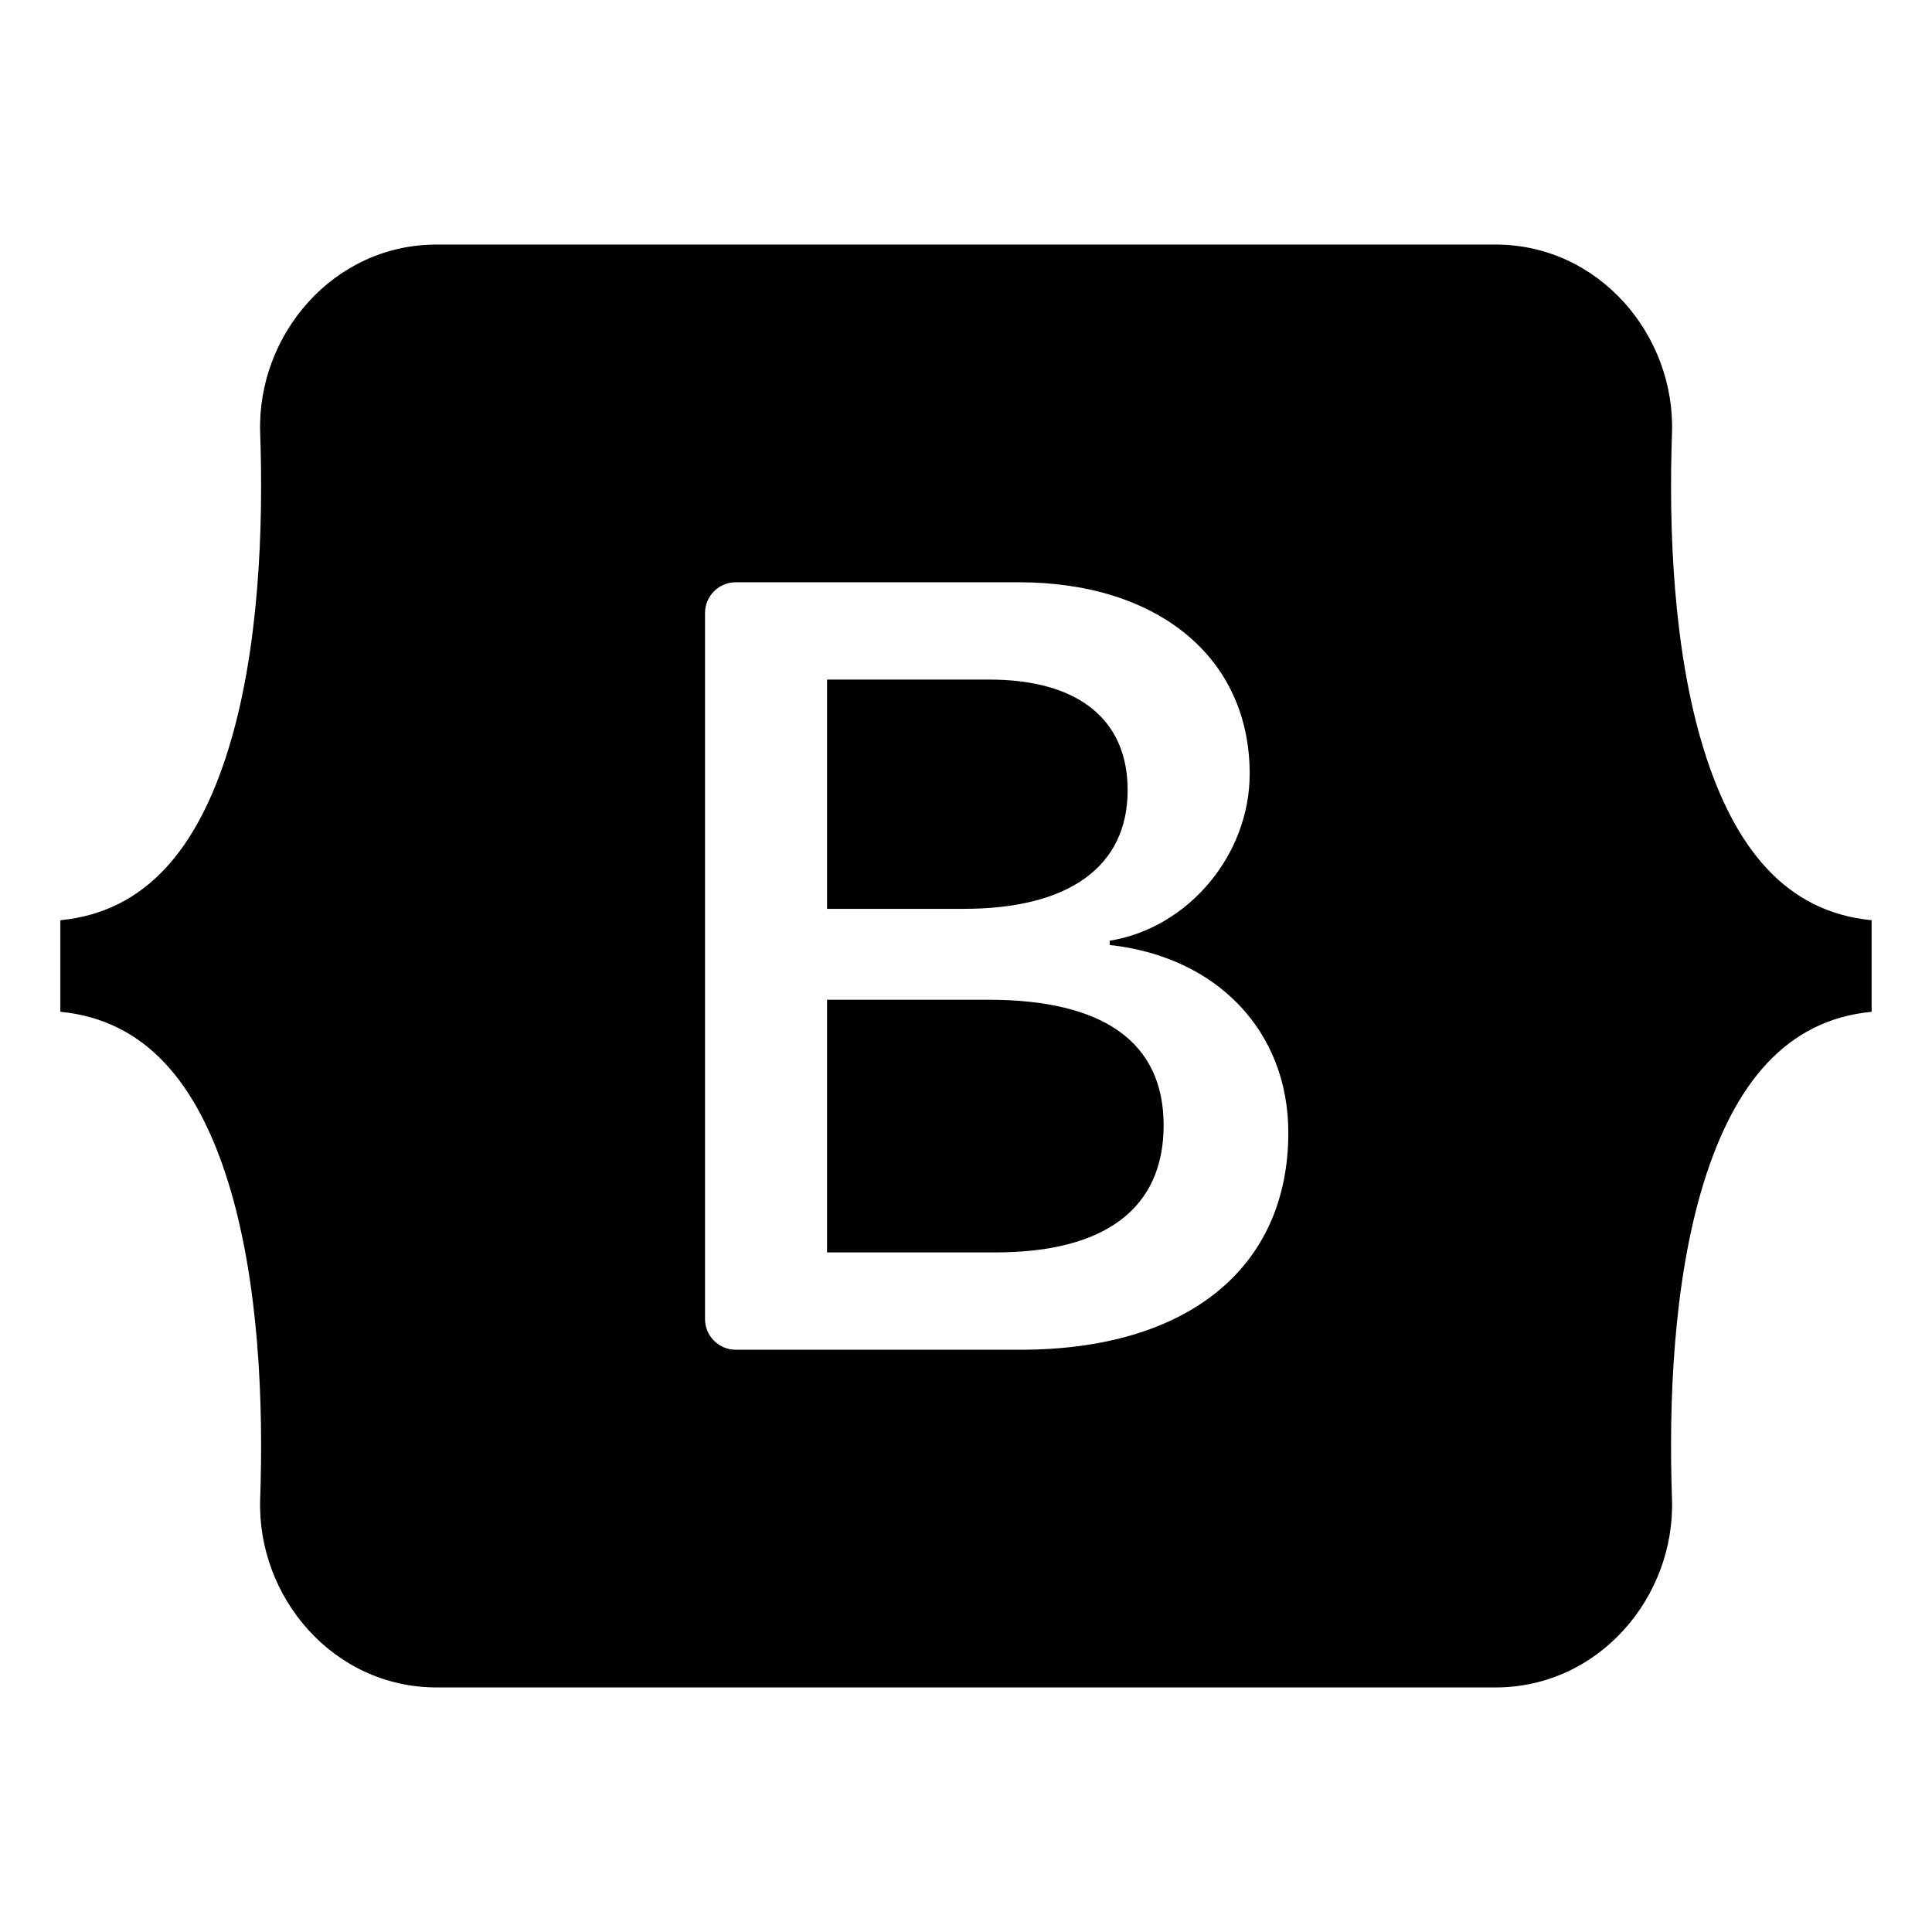
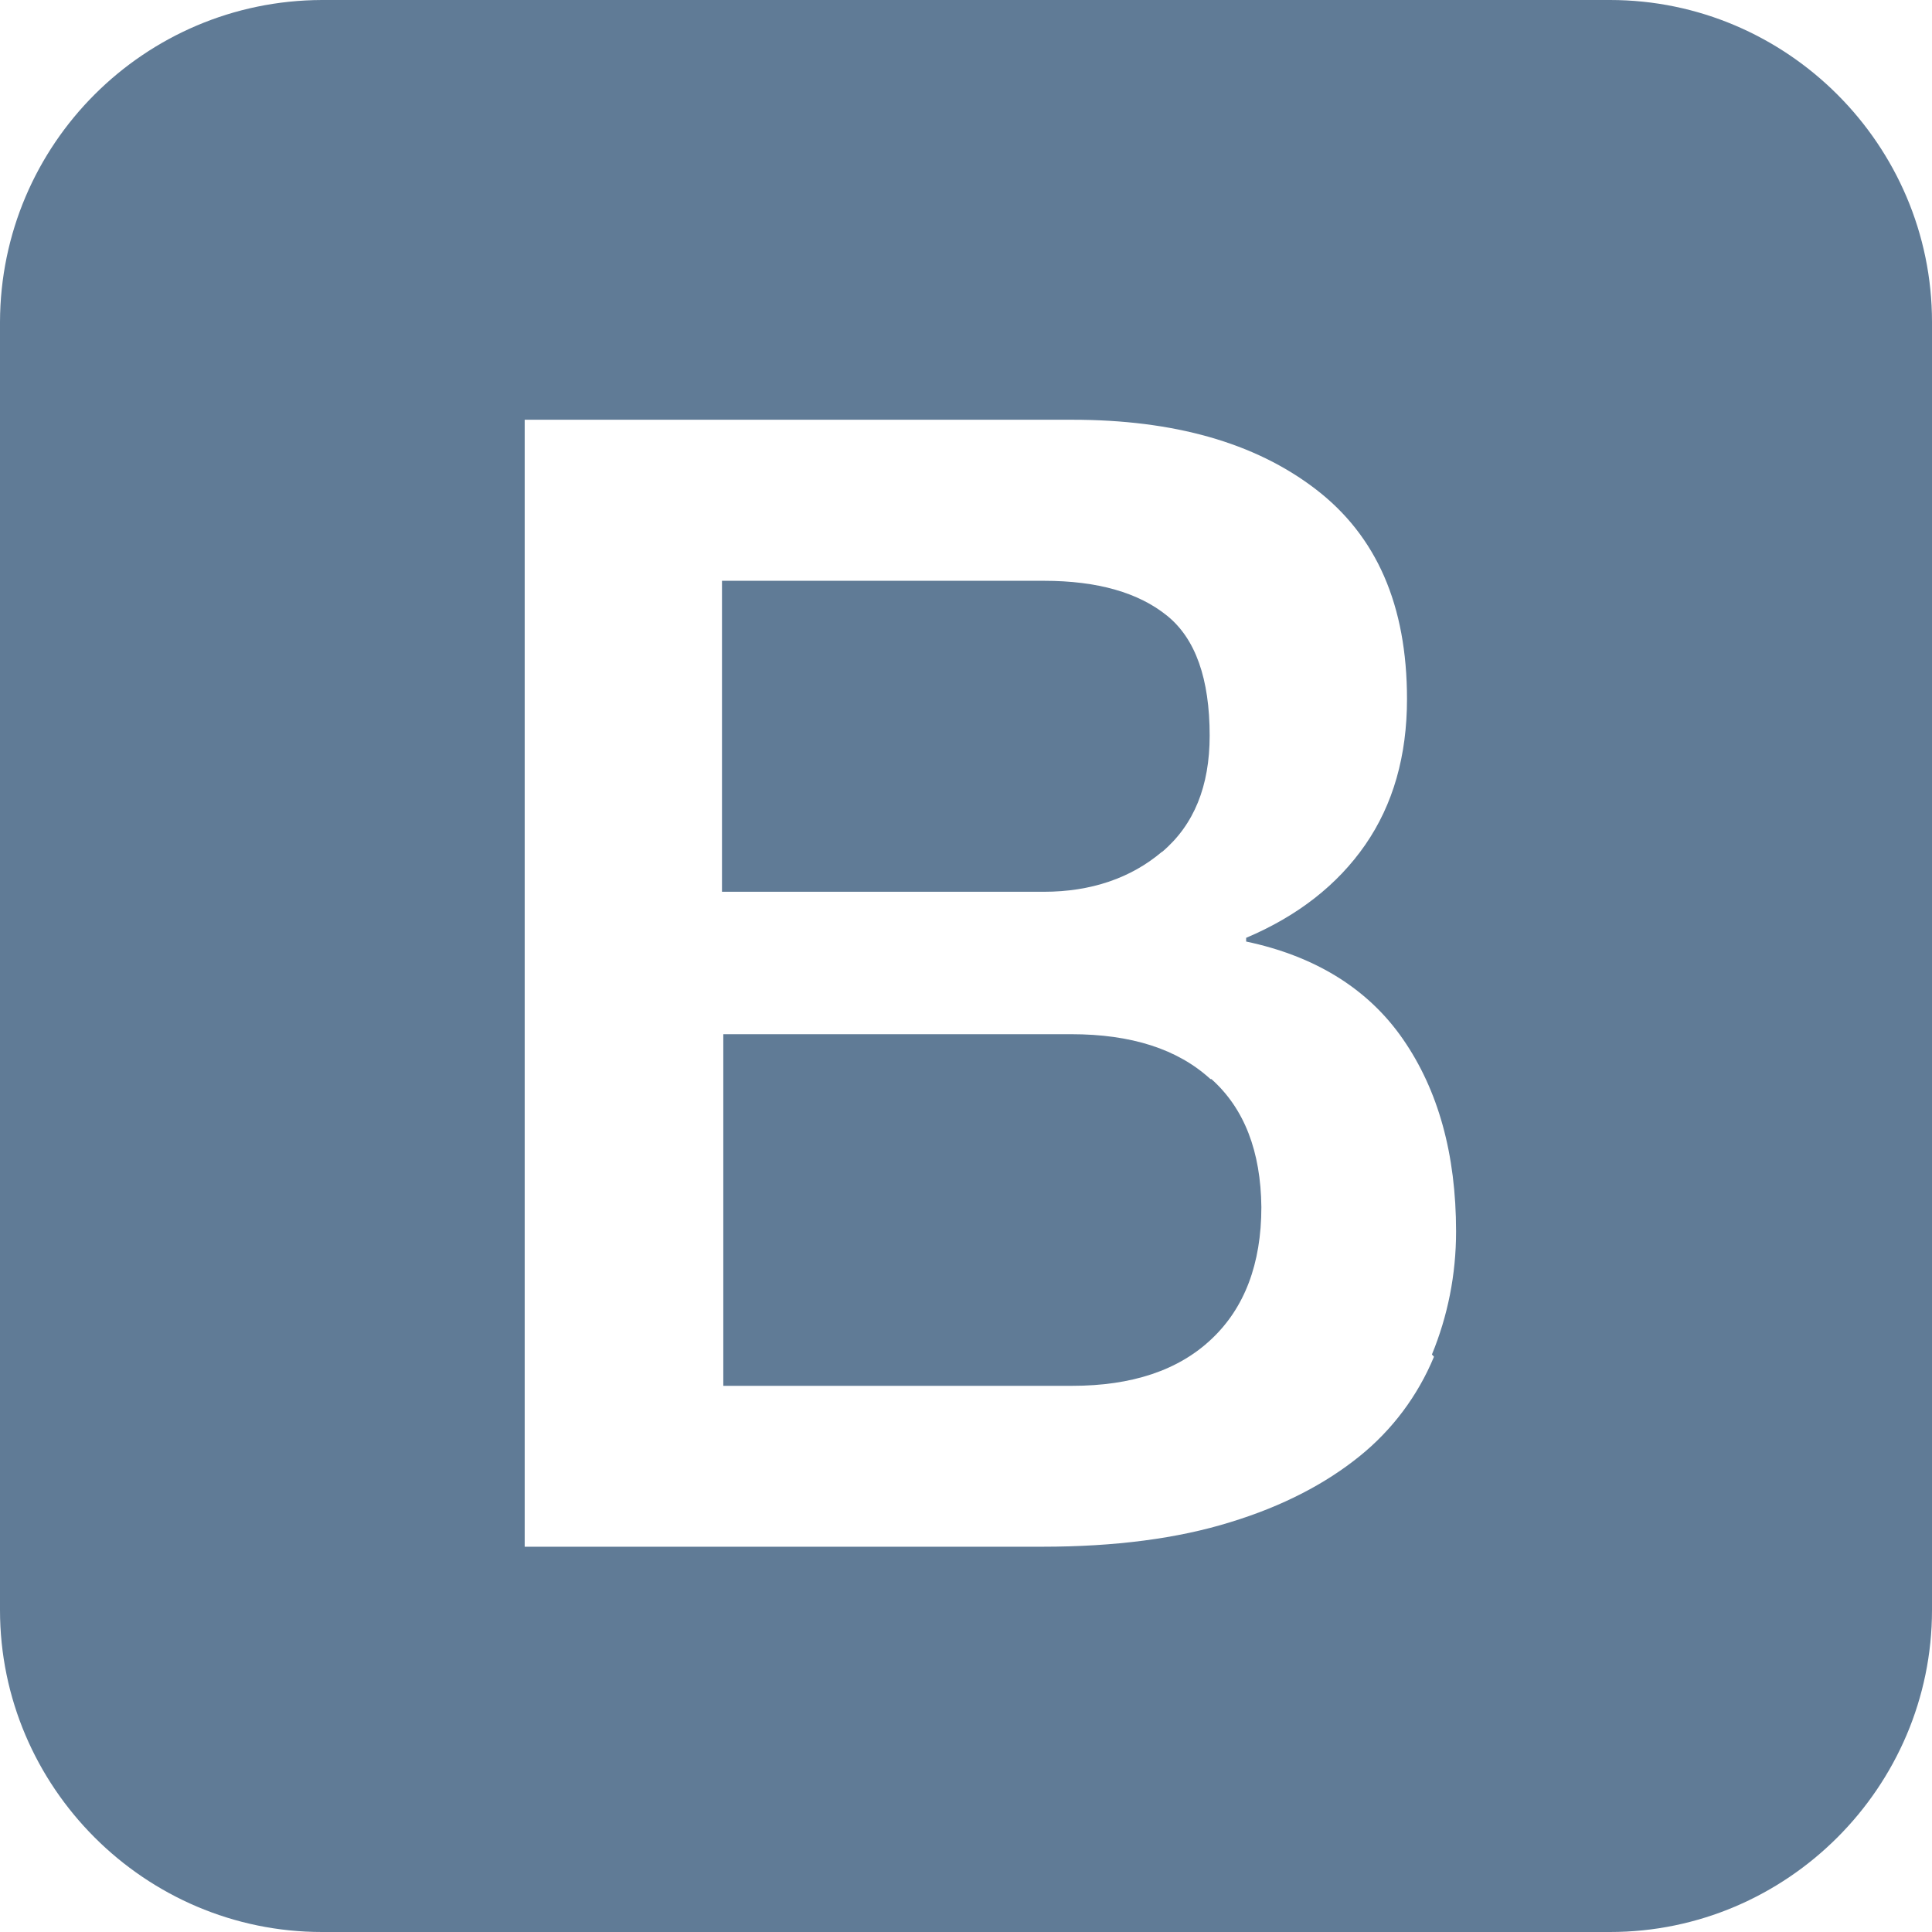
- <svg xmlns="http://www.w3.org/2000/svg" viewBox="0 0 24 24">
-   <path d="M5.423 3.038C4.139 3.038 3.19 4.162 3.232 5.38C3.273 6.551 3.22 8.067 2.838 9.304C2.455 10.544 1.808 11.33 0.75 11.431V12.569C1.808 12.67 2.455 13.456 2.838 14.696C3.22 15.932 3.273 17.449 3.232 18.619C3.19 19.838 4.139 20.962 5.424 20.962H18.578C19.862 20.962 20.812 19.838 20.77 18.619C20.729 17.449 20.782 15.932 21.163 14.696C21.547 13.456 22.192 12.67 23.25 12.569V11.431C22.192 11.33 21.547 10.544 21.163 9.304C20.782 8.068 20.729 6.551 20.77 5.38C20.812 4.162 19.862 3.038 18.578 3.038H5.423H5.423ZM16.004 14.071C16.004 15.749 14.753 16.767 12.676 16.767H9.14C9.039 16.767 8.942 16.727 8.87 16.655C8.799 16.584 8.758 16.487 8.758 16.386V7.614C8.758 7.513 8.799 7.416 8.87 7.345C8.942 7.273 9.039 7.233 9.14 7.233H12.655C14.387 7.233 15.524 8.171 15.524 9.612C15.524 10.623 14.759 11.528 13.785 11.686V11.739C15.111 11.884 16.004 12.803 16.004 14.071ZM12.29 8.442H10.274V11.29H11.972C13.285 11.29 14.008 10.761 14.008 9.816C14.008 8.931 13.386 8.442 12.29 8.442ZM10.274 12.419V15.558H12.364C13.731 15.558 14.455 15.009 14.455 13.979C14.455 12.948 13.711 12.419 12.276 12.419L10.274 12.419Z" />
+ <svg xmlns="http://www.w3.org/2000/svg" width="50" height="50" viewBox="0 0 50 50" fill="none">
+   <path d="M41.667 0H8.333C3.735 0.013 0.013 3.735 0 8.333V41.667C0 46.25 3.75 50 8.333 50H41.667C46.25 50 50 46.25 50 41.667V8.333C50 3.75 46.25 0 41.667 0ZM37.11 35.115C36.694 36.119 36.033 37.004 35.188 37.685C34.312 38.394 33.204 38.977 31.84 39.394C30.477 39.817 28.856 40.029 26.979 40.029H13.579V10.863H27.75C30.371 10.863 32.471 11.452 34.042 12.654C35.625 13.863 36.413 15.662 36.413 18.092C36.413 19.56 36.054 20.821 35.333 21.863C34.617 22.898 33.583 23.708 32.25 24.271V24.367C34.029 24.742 35.406 25.585 36.312 26.898C37.219 28.21 37.683 29.869 37.683 31.871C37.683 32.992 37.467 34.058 37.058 35.054L37.11 35.11V35.115ZM31.327 27.927C30.473 27.146 29.273 26.765 27.723 26.765H18.719V35.865H27.748C29.29 35.865 30.498 35.465 31.352 34.656C32.206 33.854 32.644 32.71 32.644 31.24C32.629 29.802 32.206 28.69 31.352 27.927H31.317H31.327ZM30.077 22.046C30.902 21.346 31.306 20.344 31.306 19.038C31.306 17.571 30.942 16.529 30.202 15.933C29.469 15.34 28.41 15.031 27.019 15.031H18.685V23.079H27.019C28.233 23.079 29.269 22.725 30.069 22.046H30.077Z" fill="#607B96" />
</svg>
